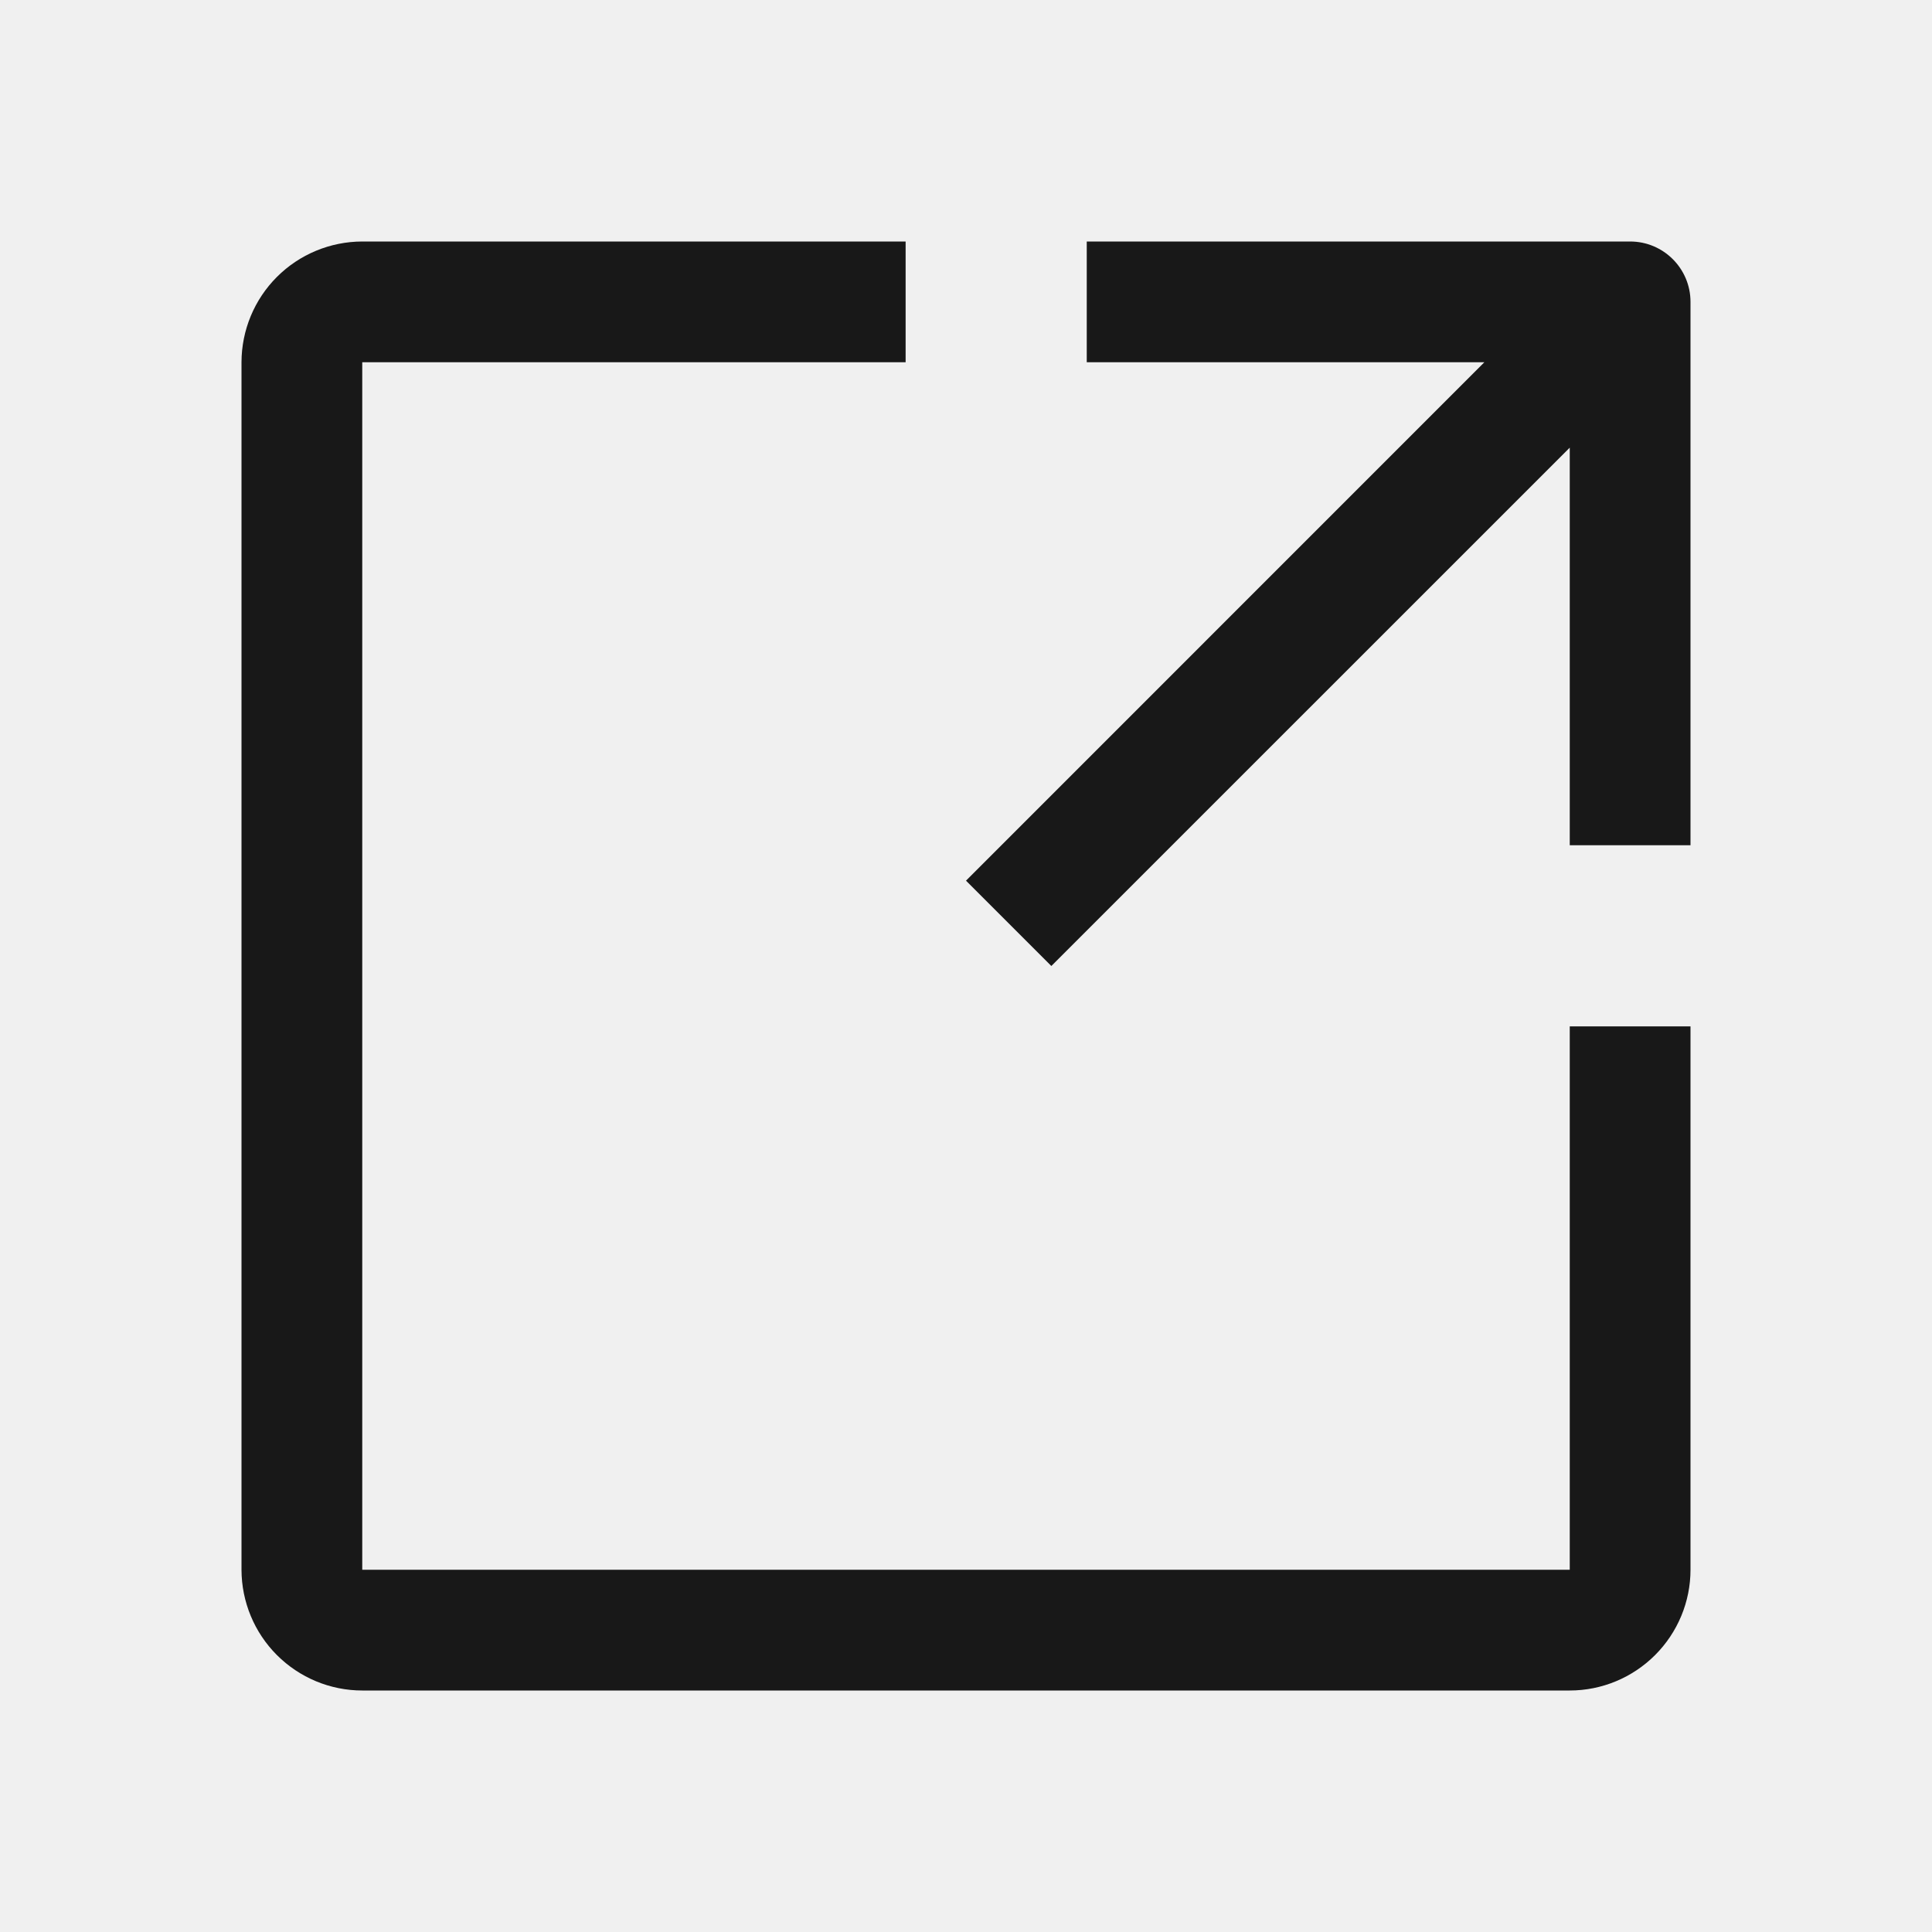
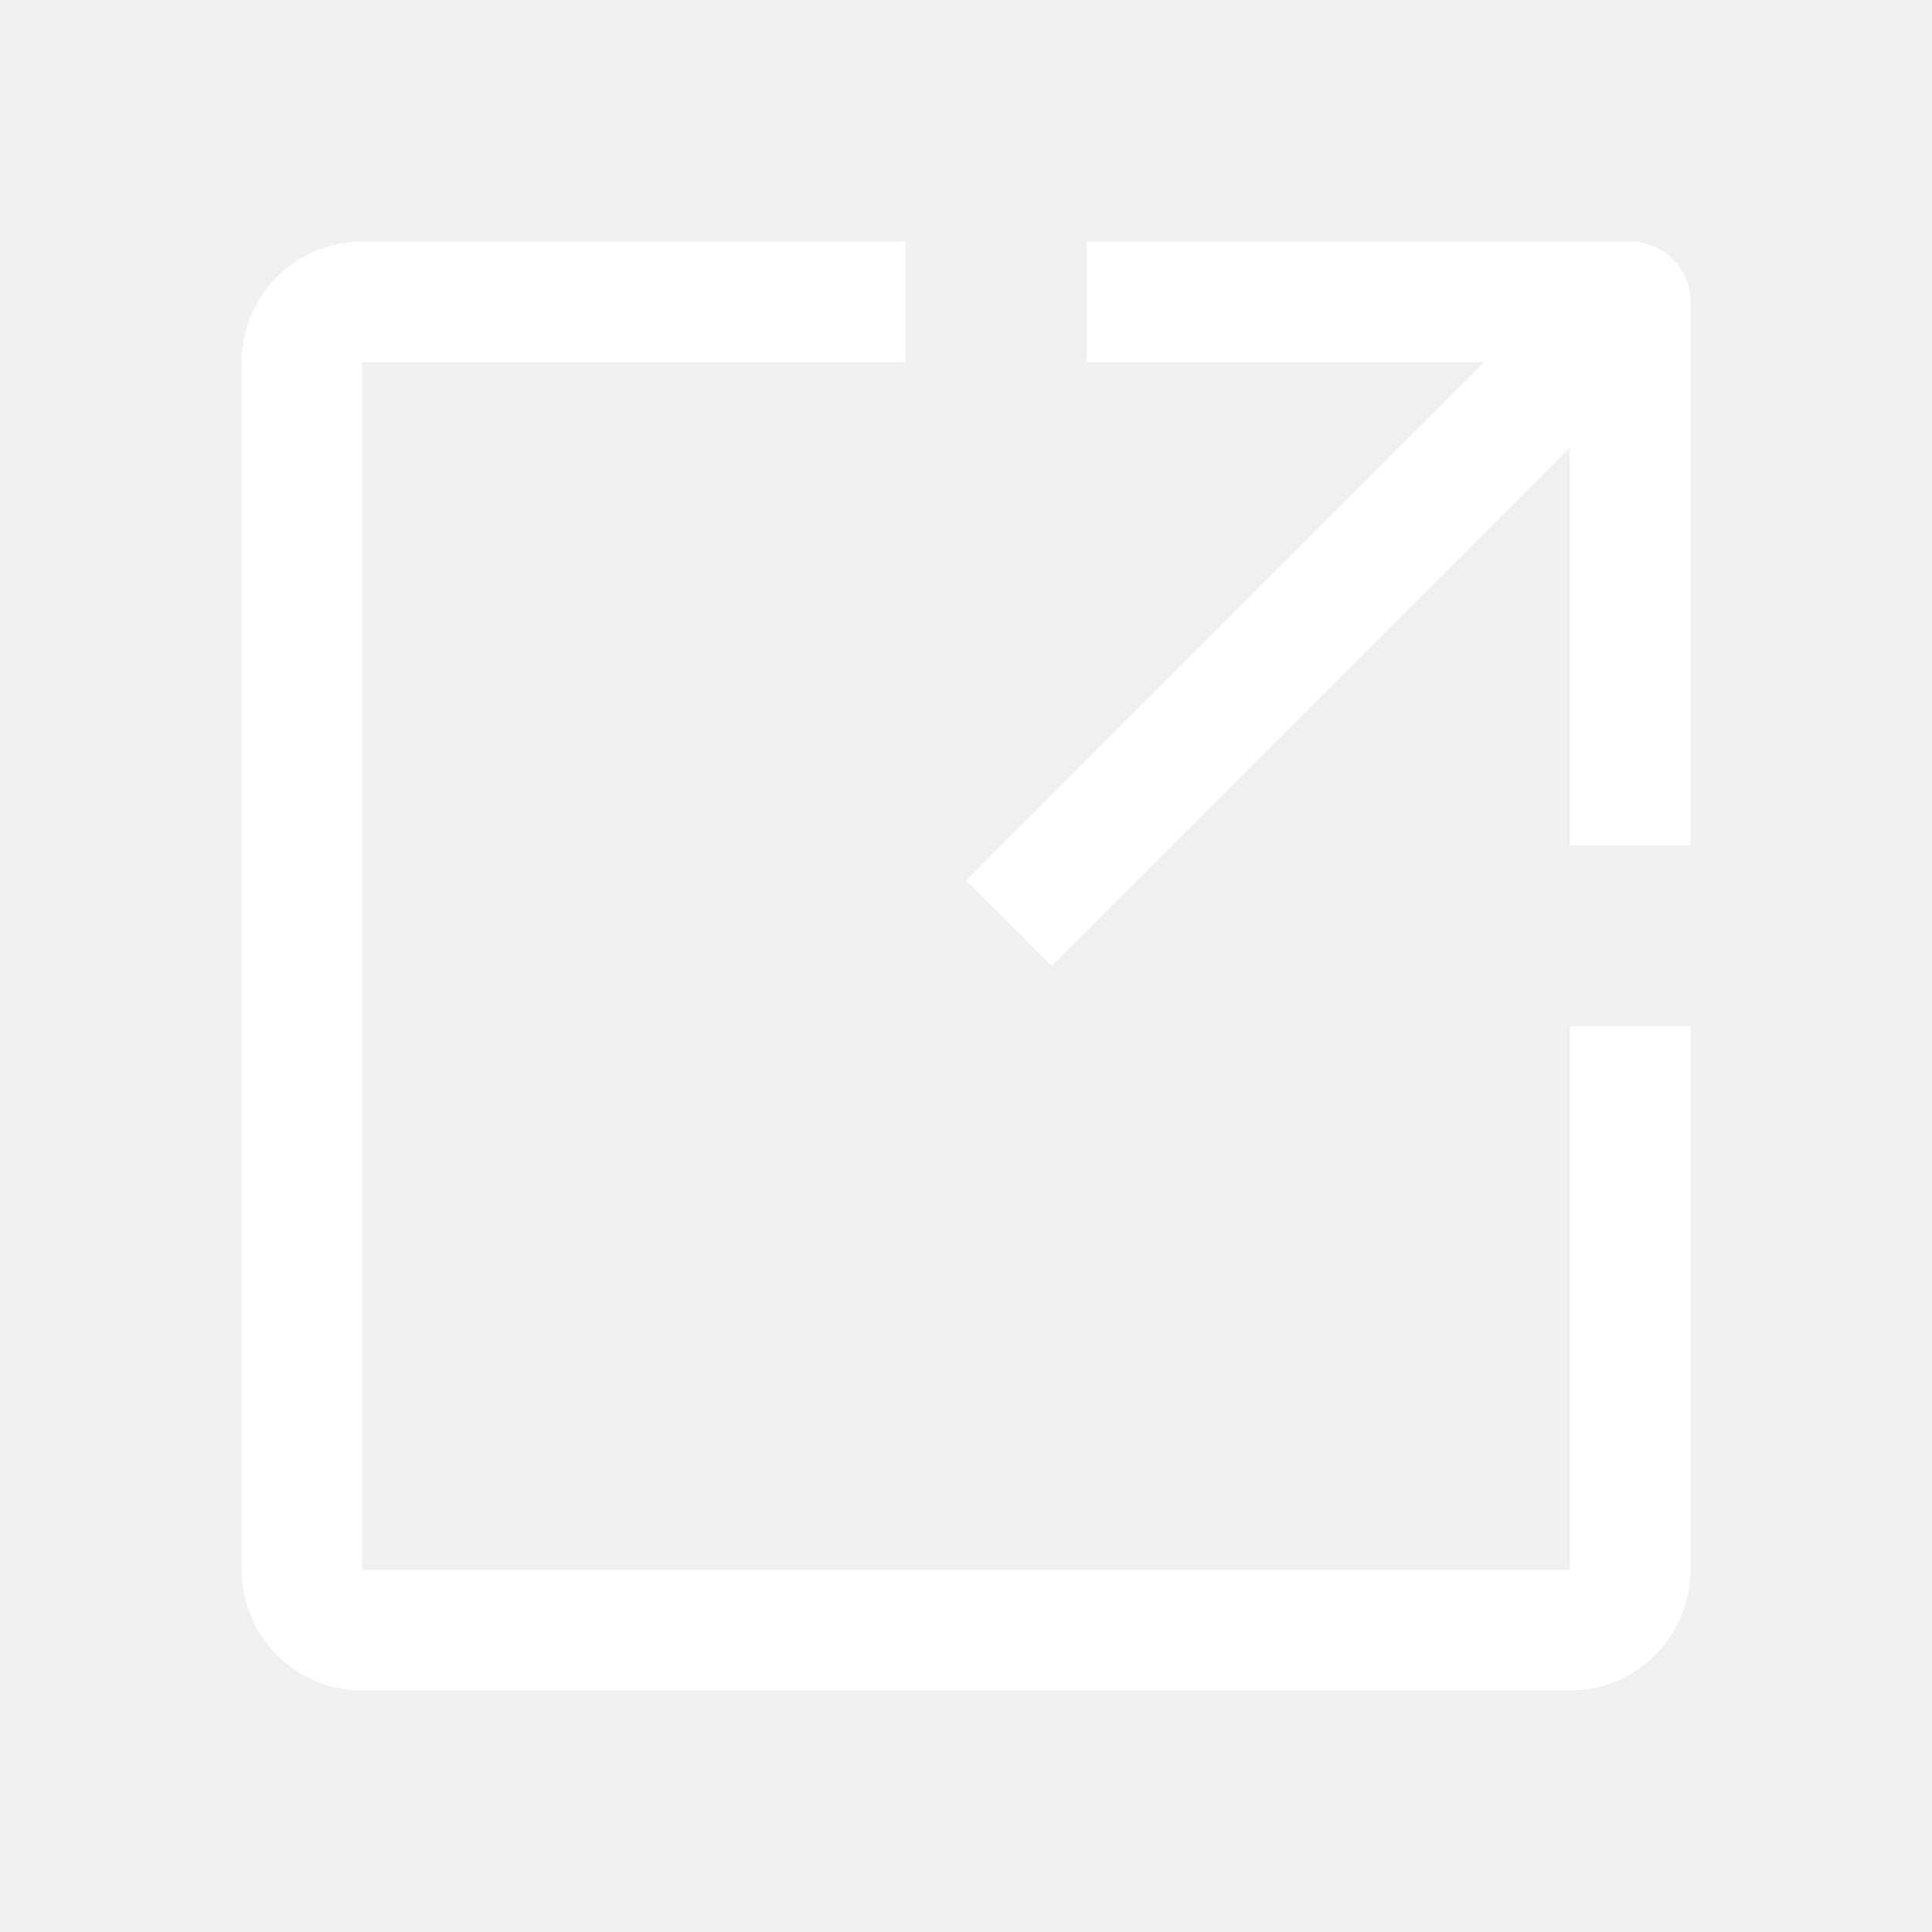
<svg xmlns="http://www.w3.org/2000/svg" width="24" height="24" viewBox="0 0 24 24" fill="none">
-   <path d="M3.44 20.56C3.721 20.841 4.102 21 4.5 21H19.5C19.898 21 20.279 20.841 20.56 20.56C20.841 20.279 21 19.898 21 19.5V12.75H19.5V19.5H4.5V4.5H11.25V3H4.5C4.102 3.001 3.721 3.159 3.44 3.44C3.159 3.721 3.001 4.102 3 4.5V19.5C3.001 19.898 3.159 20.279 3.44 20.56Z" fill="black" fill-opacity="0.9" />
-   <path d="M13.5 4.5V3H20.25C20.664 3 21 3.336 21 3.75V10.5H19.5V5.561L13.06 12L12 10.94L18.439 4.5H13.5Z" fill="black" fill-opacity="0.9" />
+   <path d="M3.44 20.56C3.721 20.841 4.102 21 4.5 21H19.5C19.898 21 20.279 20.841 20.56 20.56C20.841 20.279 21 19.898 21 19.5V12.75H19.5V19.5H4.5V4.5H11.25V3H4.5C4.102 3.001 3.721 3.159 3.44 3.44C3.159 3.721 3.001 4.102 3 4.5V19.5C3.001 19.898 3.159 20.279 3.44 20.56Z" fill="white" />
+   <path d="M13.5 4.5V3H20.25C20.664 3 21 3.336 21 3.75V10.5H19.5V5.561L13.06 12L12 10.94L18.439 4.5H13.5Z" fill="white" />
</svg>
